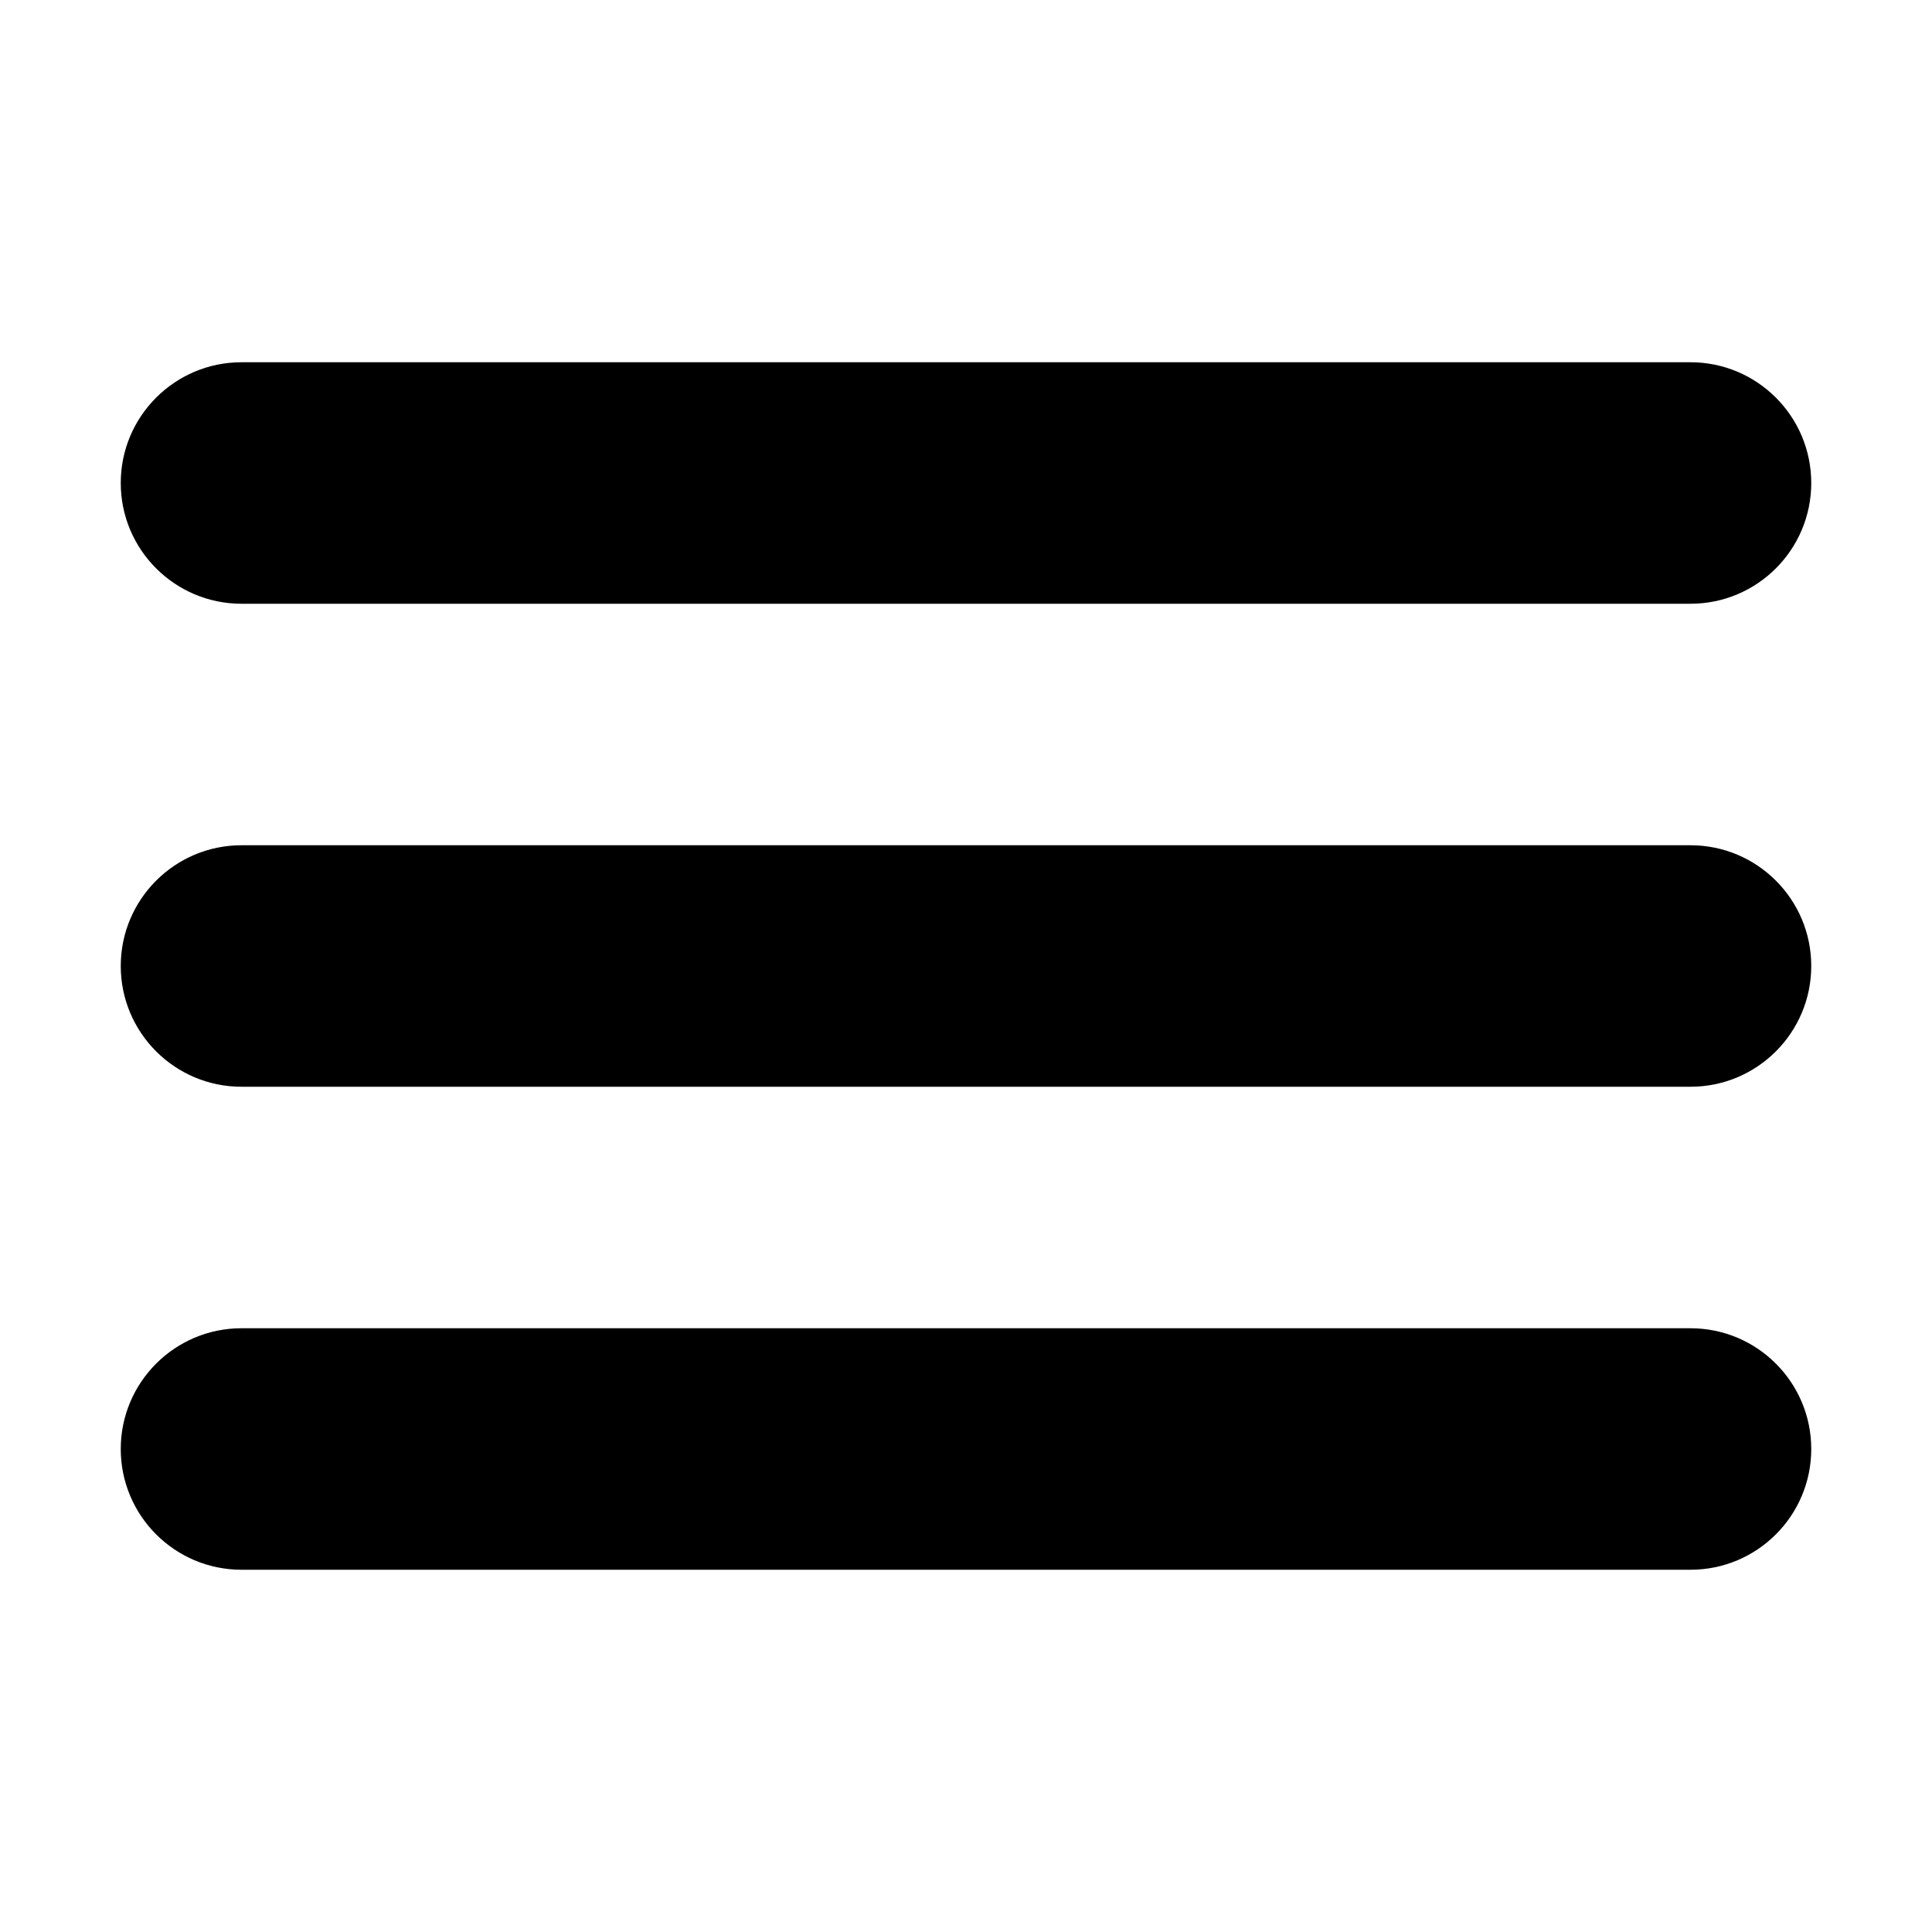
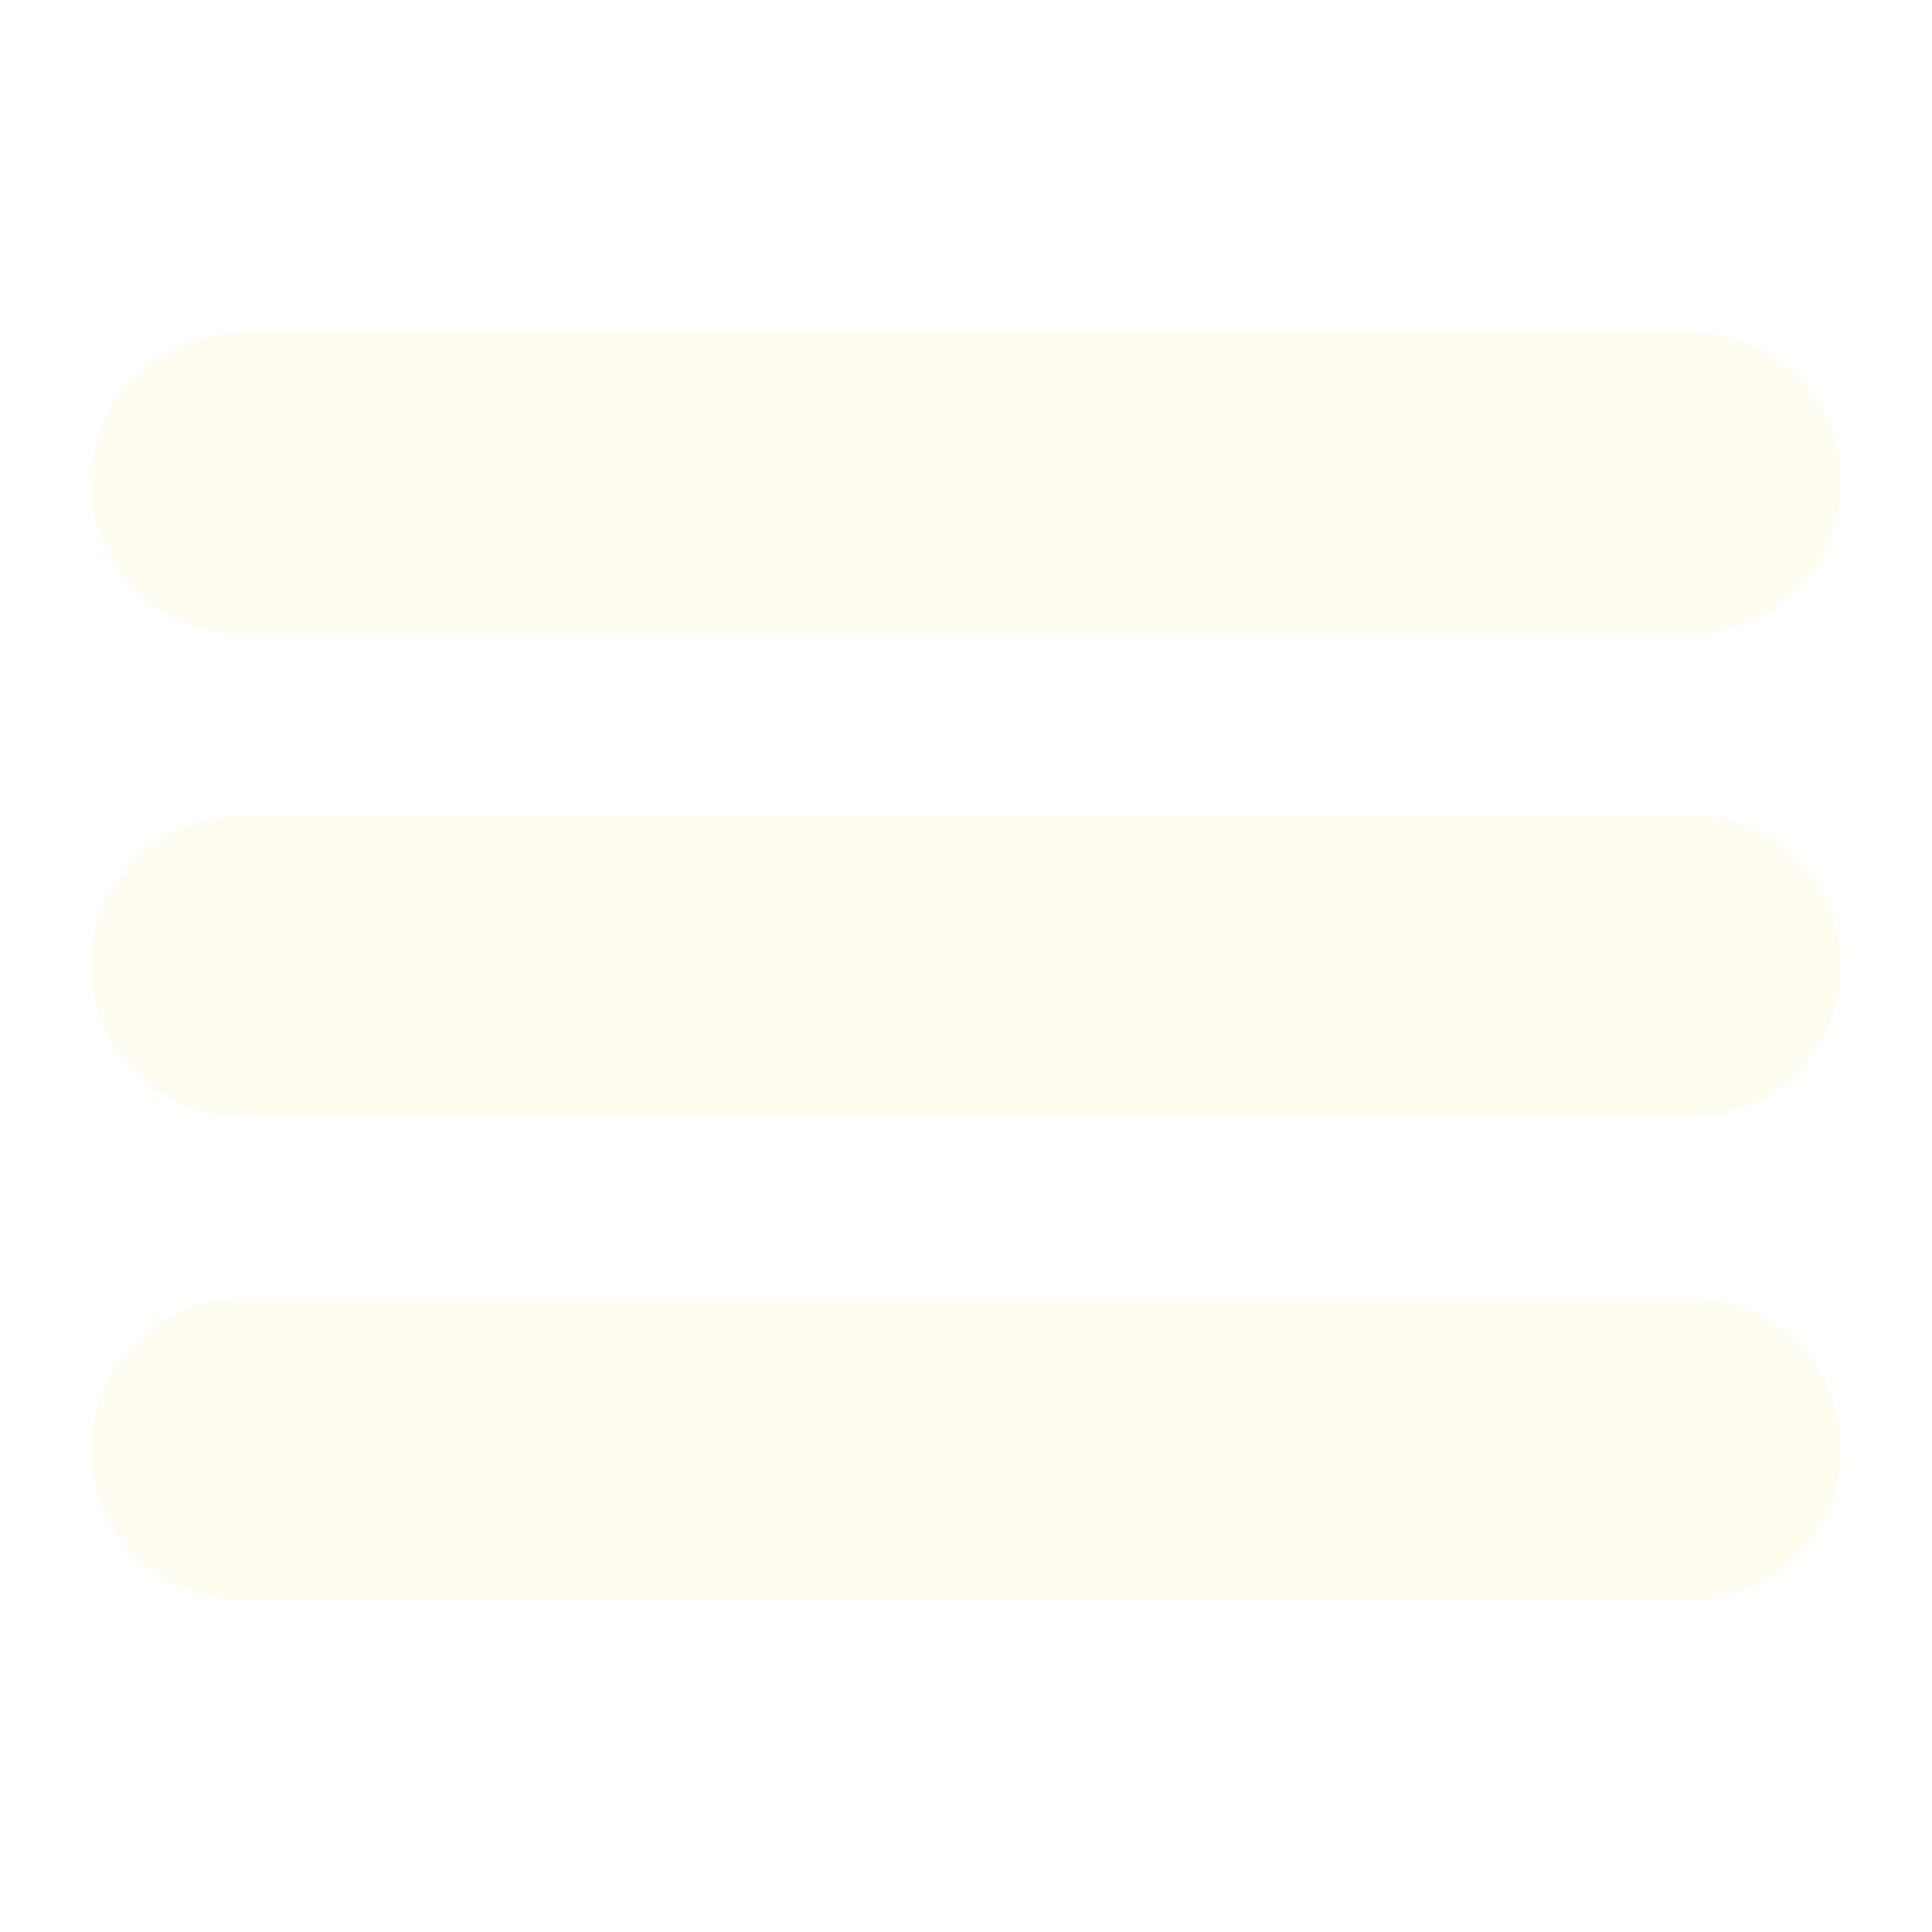
- <svg xmlns="http://www.w3.org/2000/svg" height="32px" id="Layer_1" style="enable-background:new 0 0 32 32;" version="1.1" viewBox="0 0 32 32" width="32px" xml:space="preserve">
+ <svg xmlns="http://www.w3.org/2000/svg" stroke="#fffdf2" fill="#fffdf2" height="32px" id="Layer_1" style="enable-background:new 0 0 32 32;" version="1.1" viewBox="0 0 32 32" width="32px" xml:space="preserve">
  <path d="M4,10h24c1.104,0,2-0.896,2-2s-0.896-2-2-2H4C2.896,6,2,6.896,2,8S2.896,10,4,10z M28,14H4c-1.104,0-2,0.896-2,2  s0.896,2,2,2h24c1.104,0,2-0.896,2-2S29.104,14,28,14z M28,22H4c-1.104,0-2,0.896-2,2s0.896,2,2,2h24c1.104,0,2-0.896,2-2  S29.104,22,28,22z" />
</svg>
